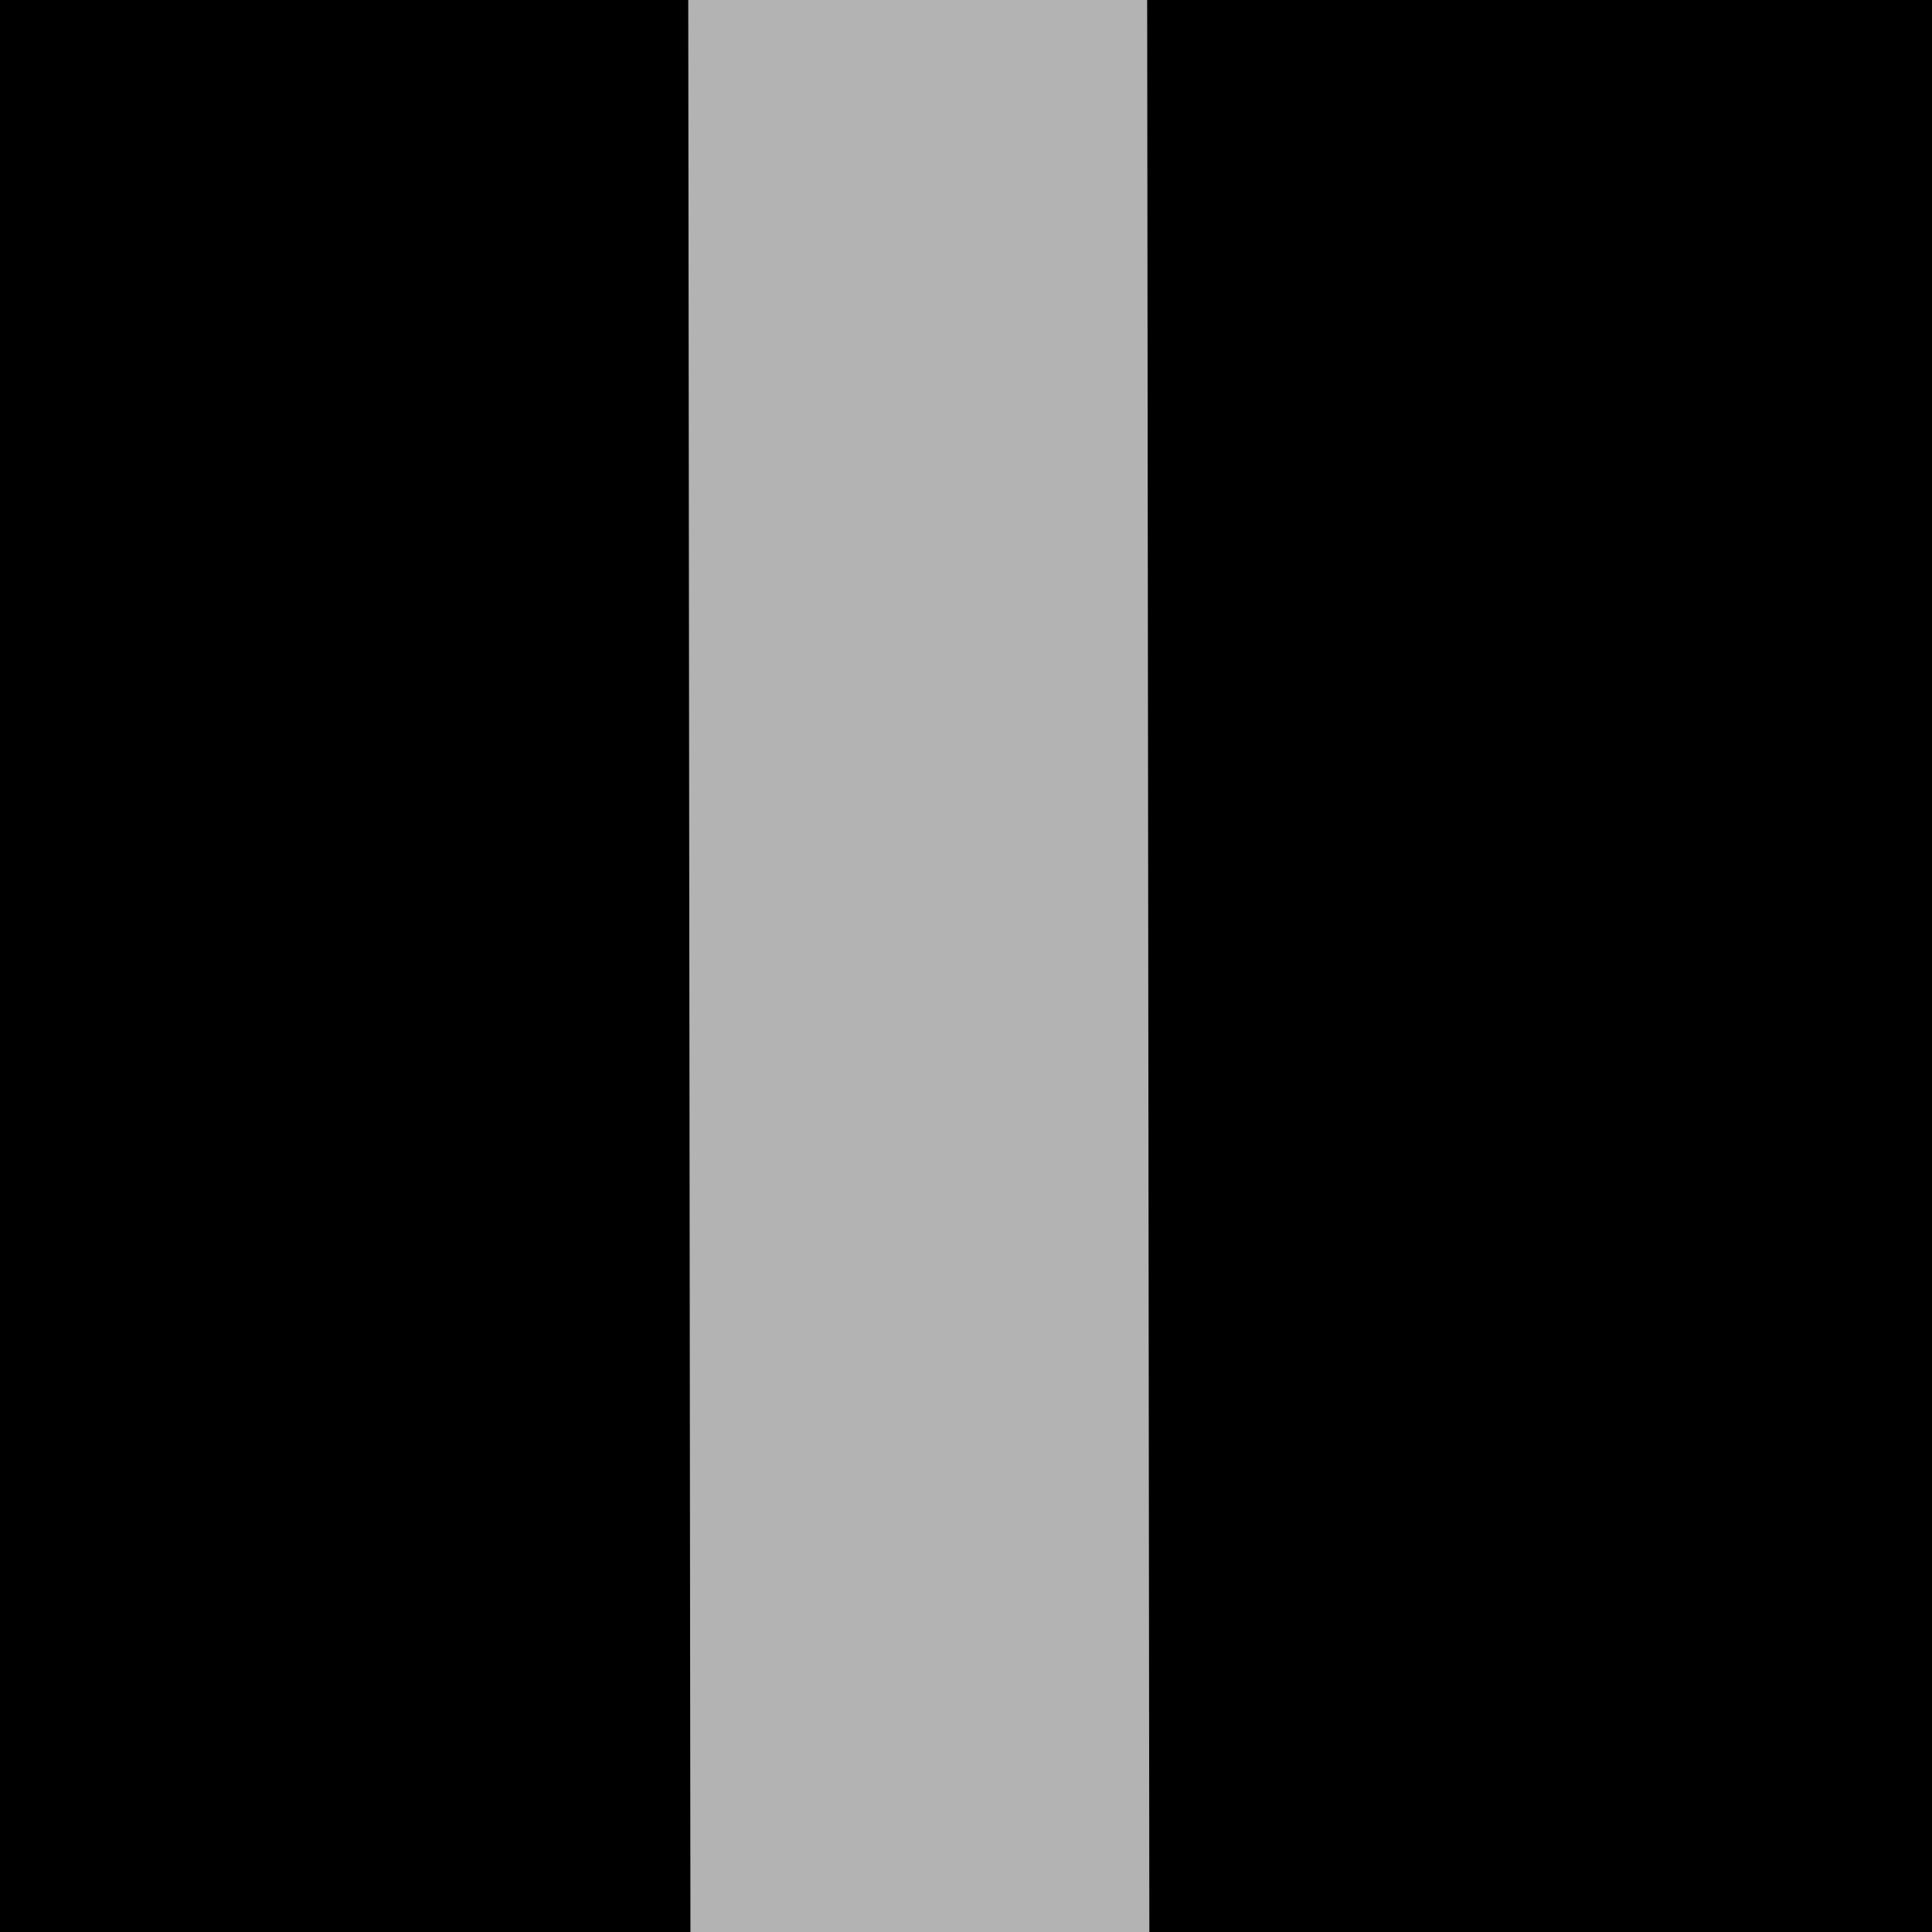
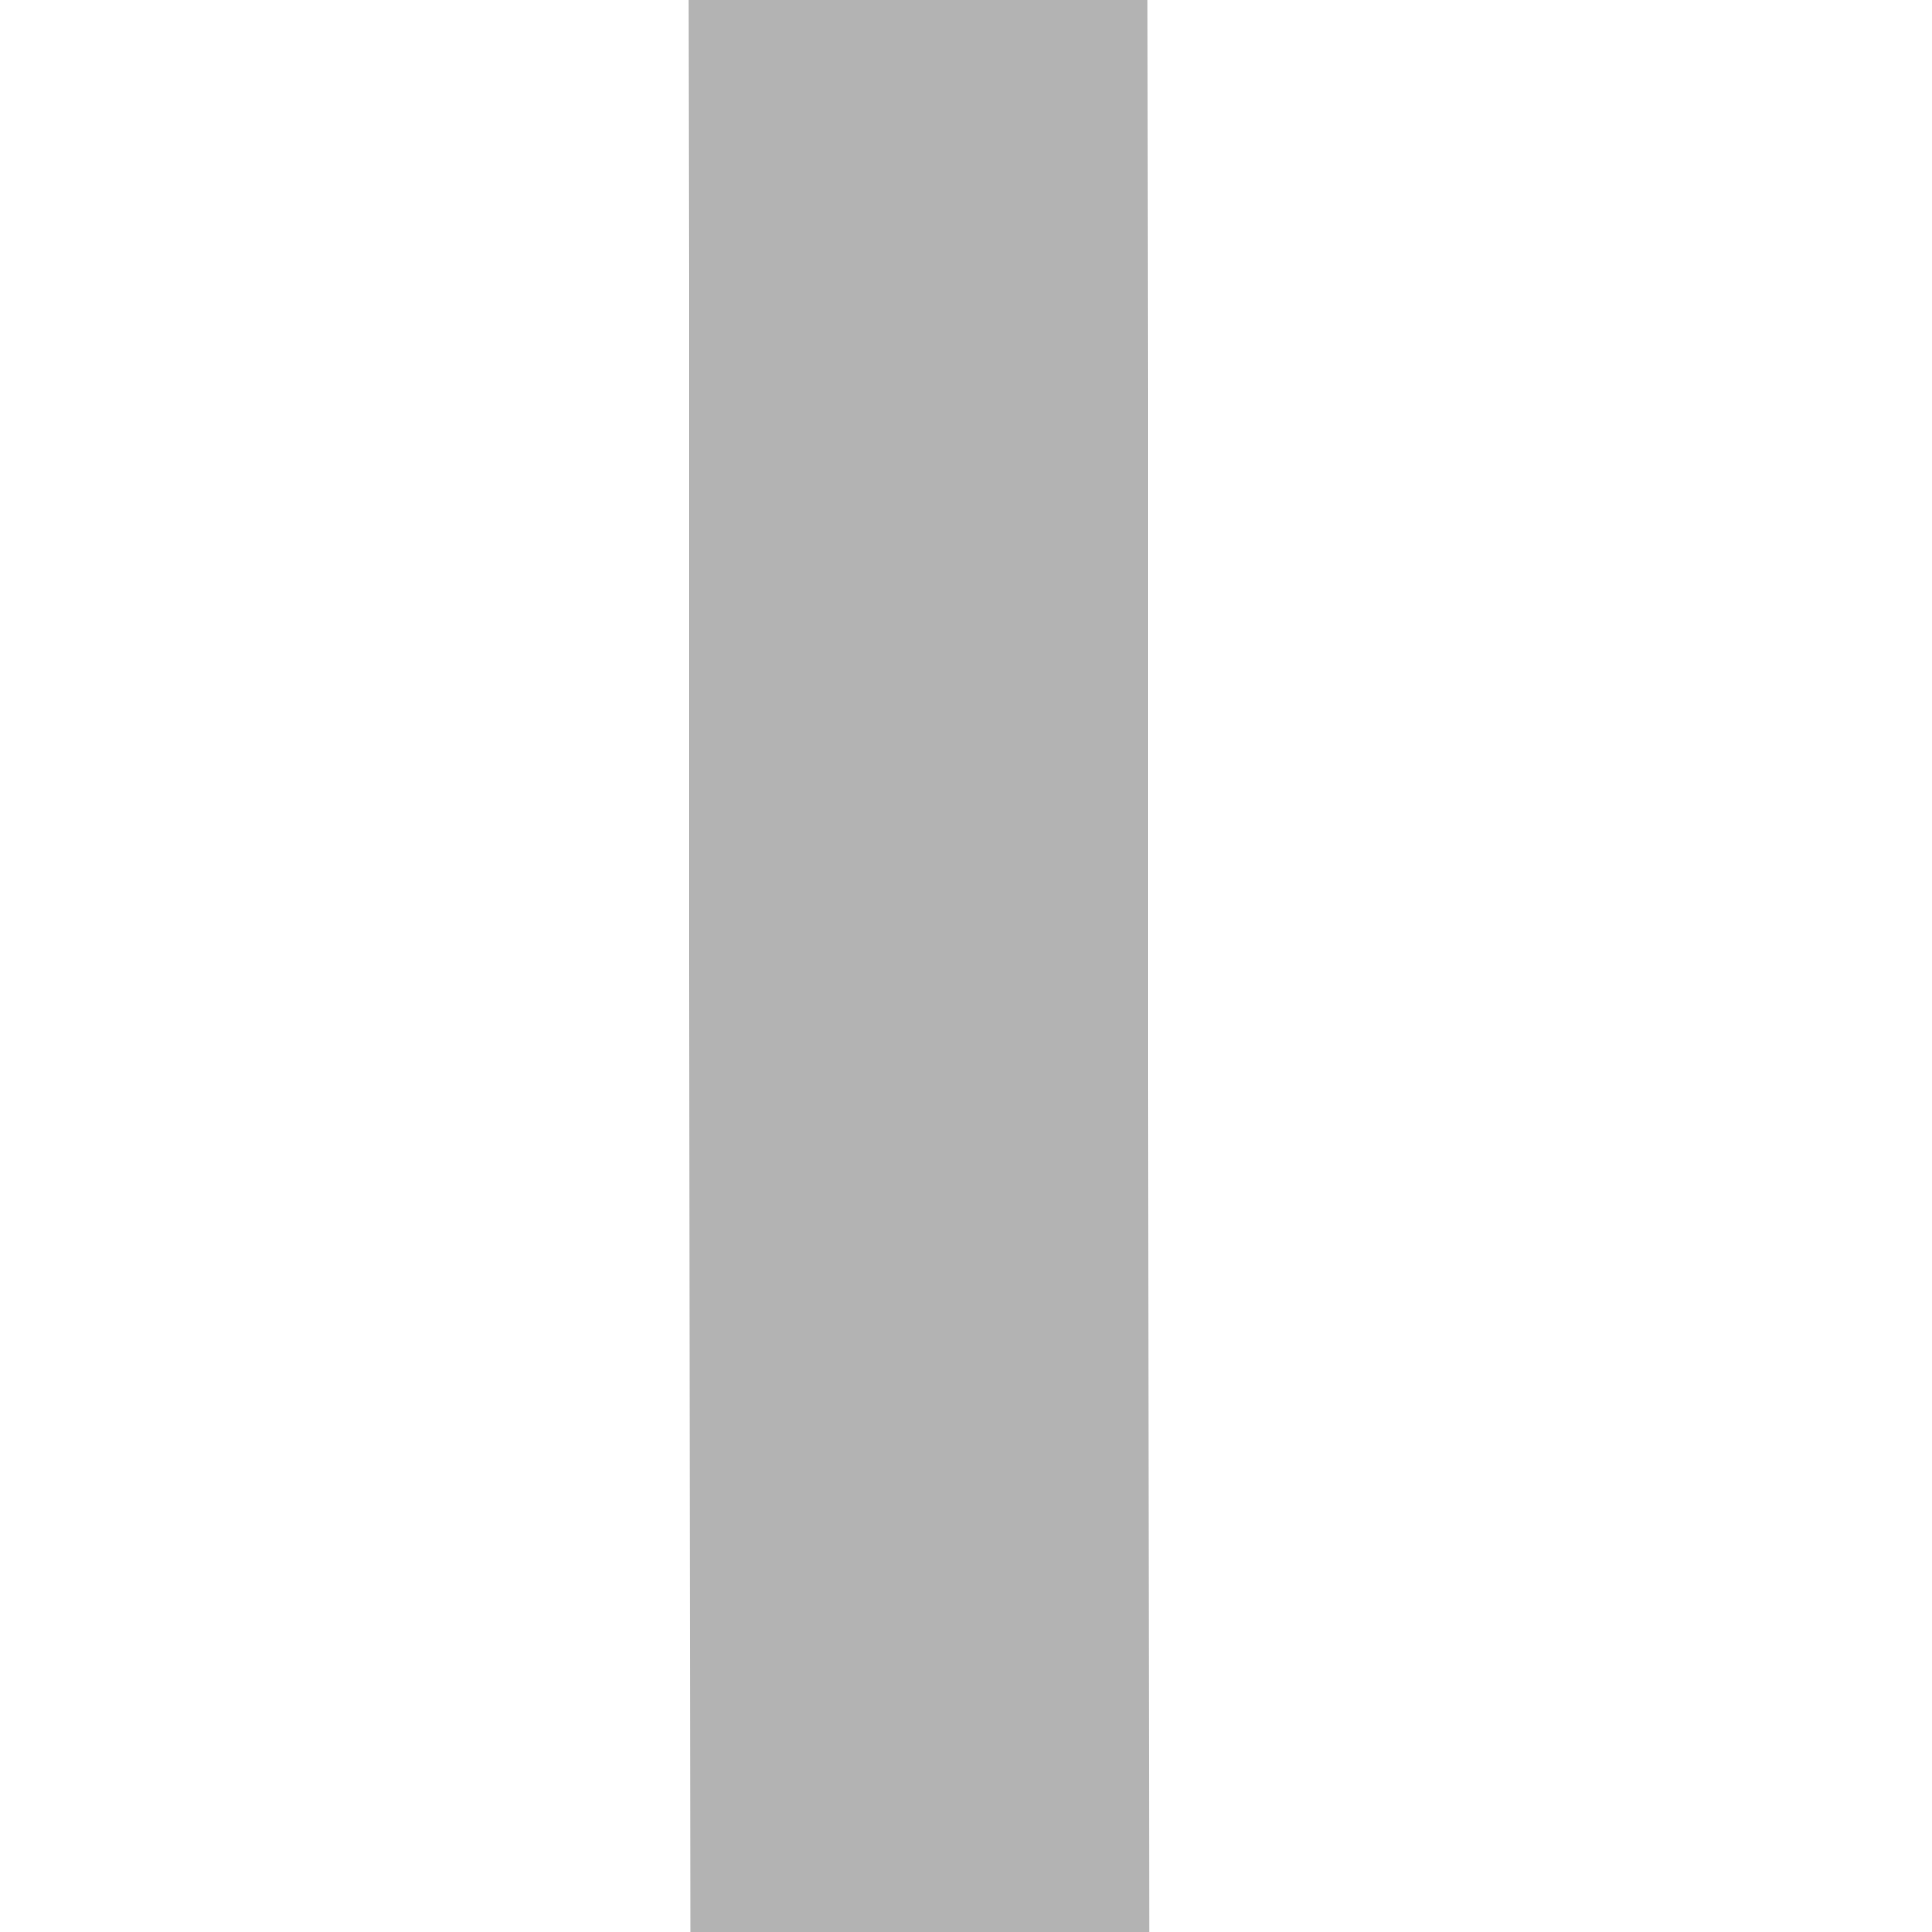
<svg xmlns="http://www.w3.org/2000/svg" width="100" height="100">
  <path fill="none" d="M27.198 22.866h39.528V54.16H27.198z" />
-   <path d="M-7.386-5.459h107.795v107.826H-7.386z" />
  <path fill="#b3b3b3" d="M35.74 102.729L35.617-6.017l23.753-.259.123 108.746z" />
</svg>
